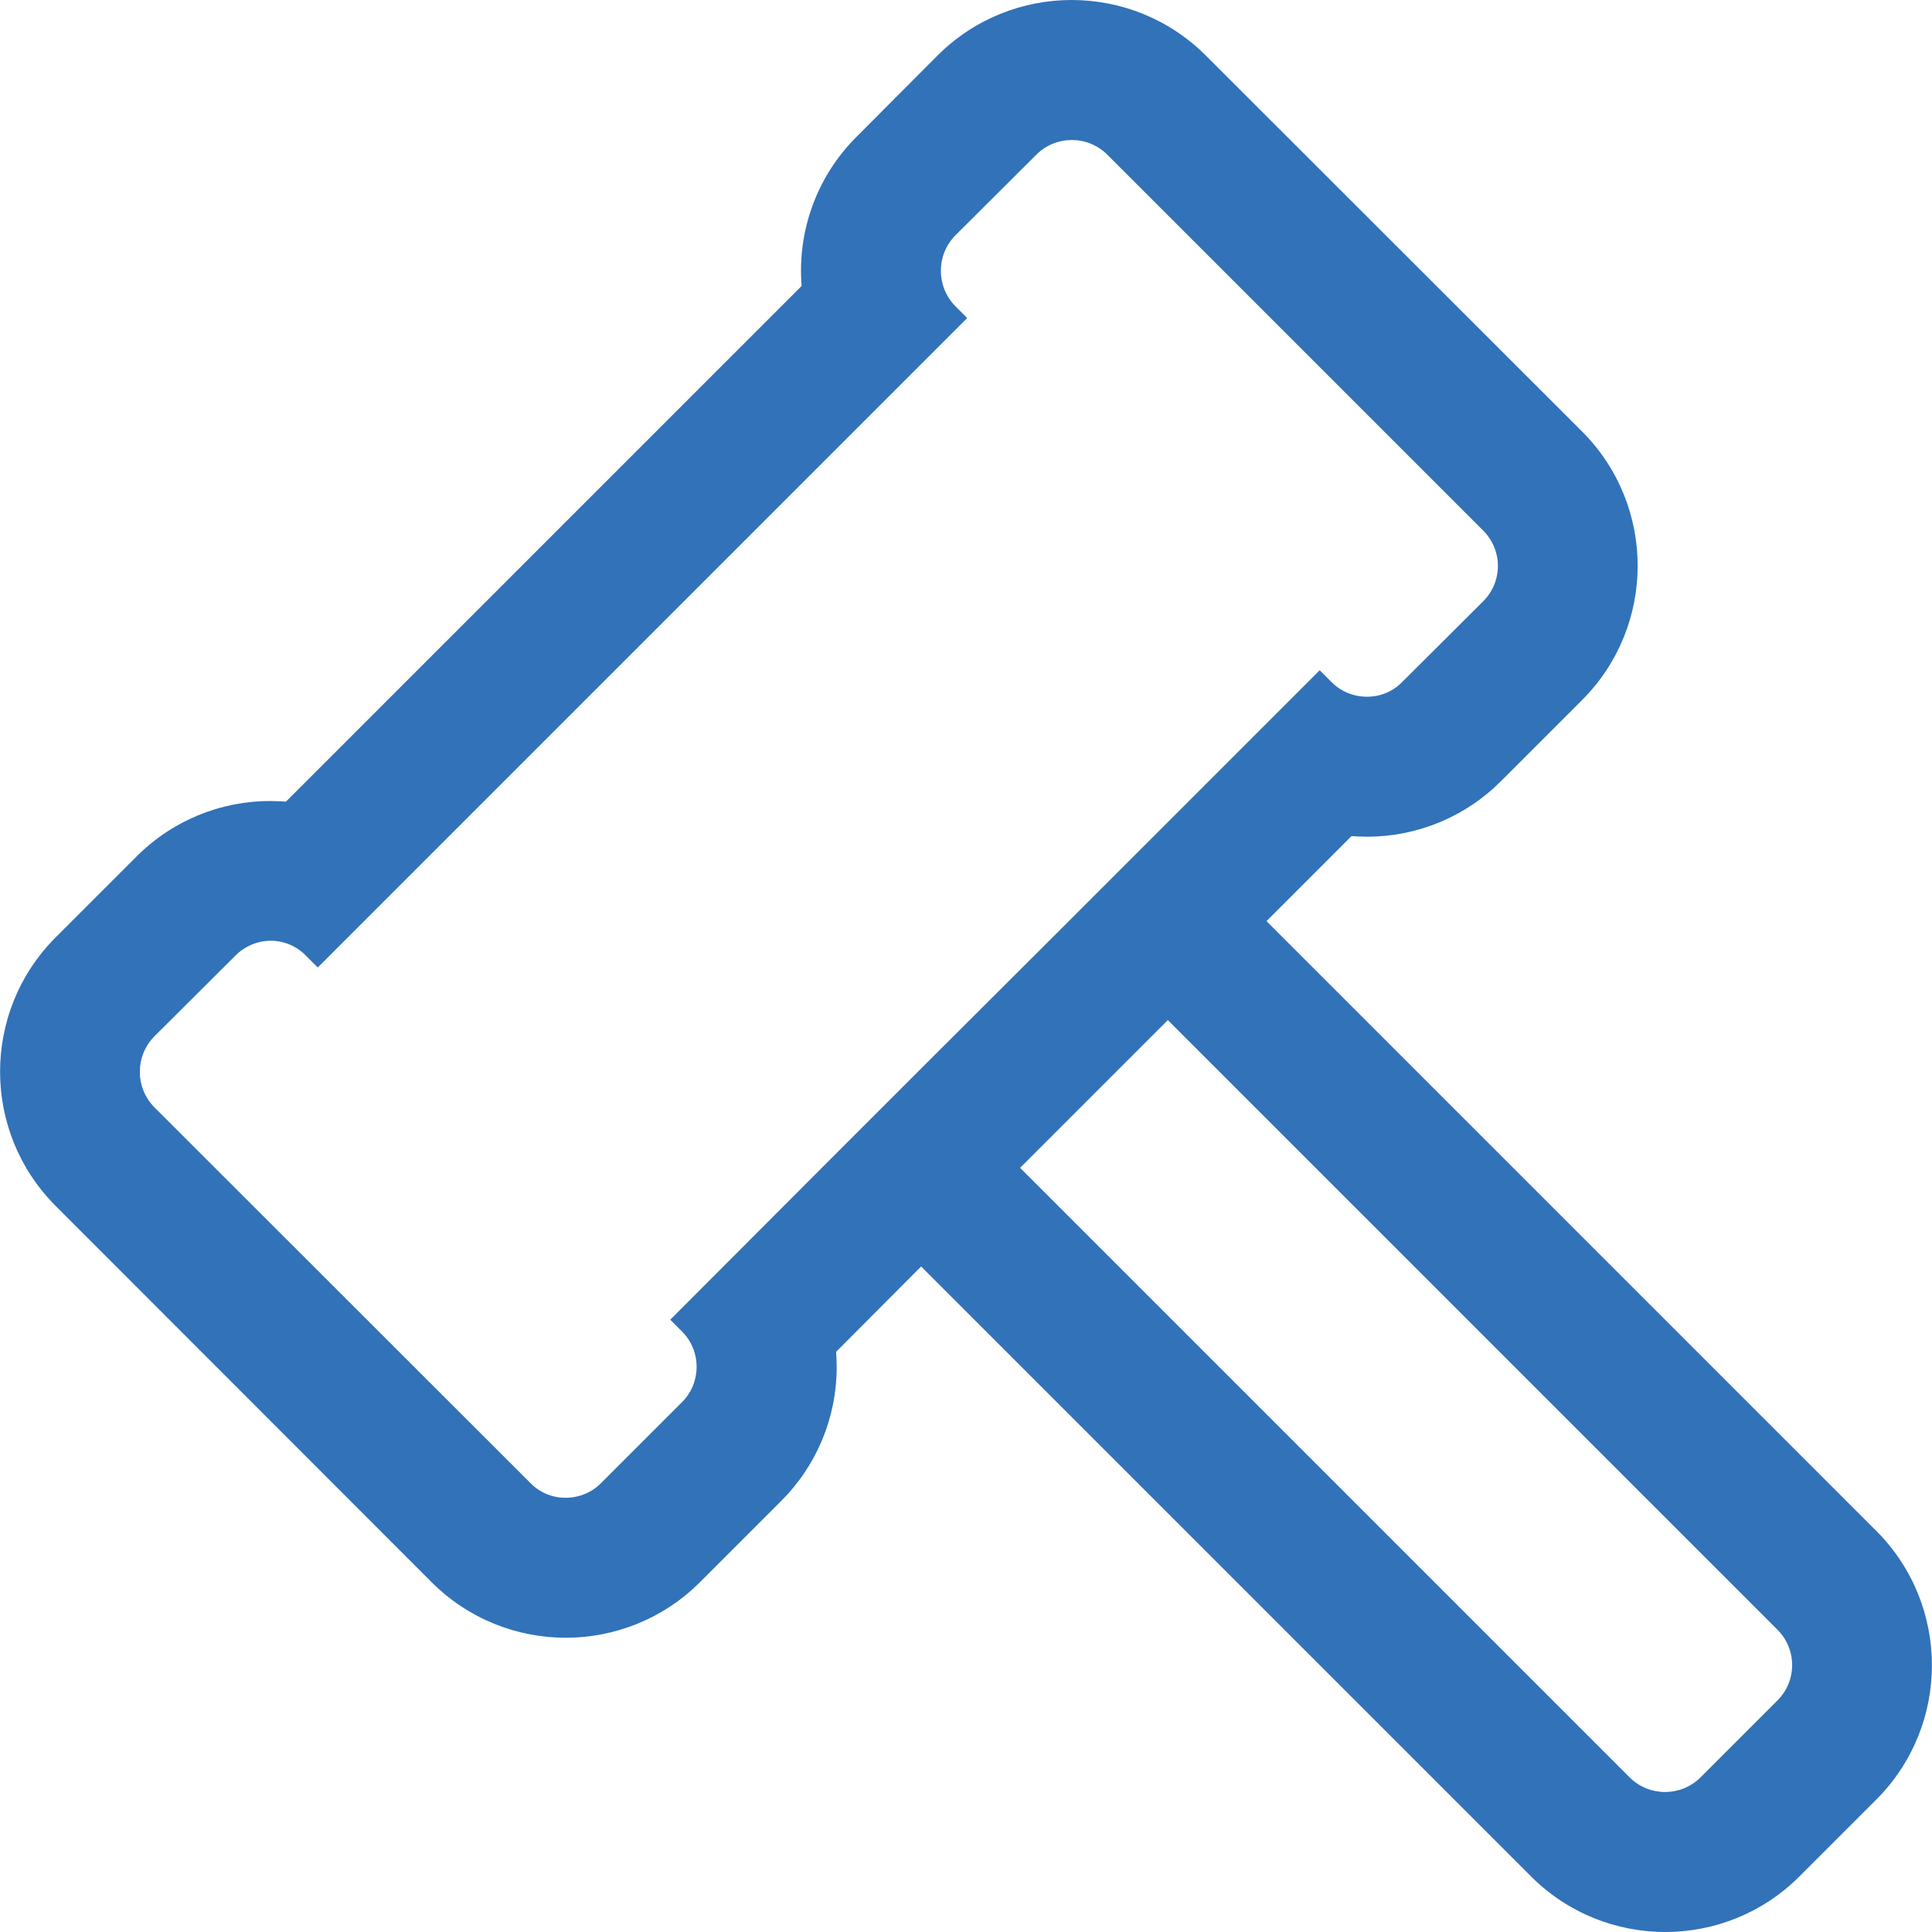
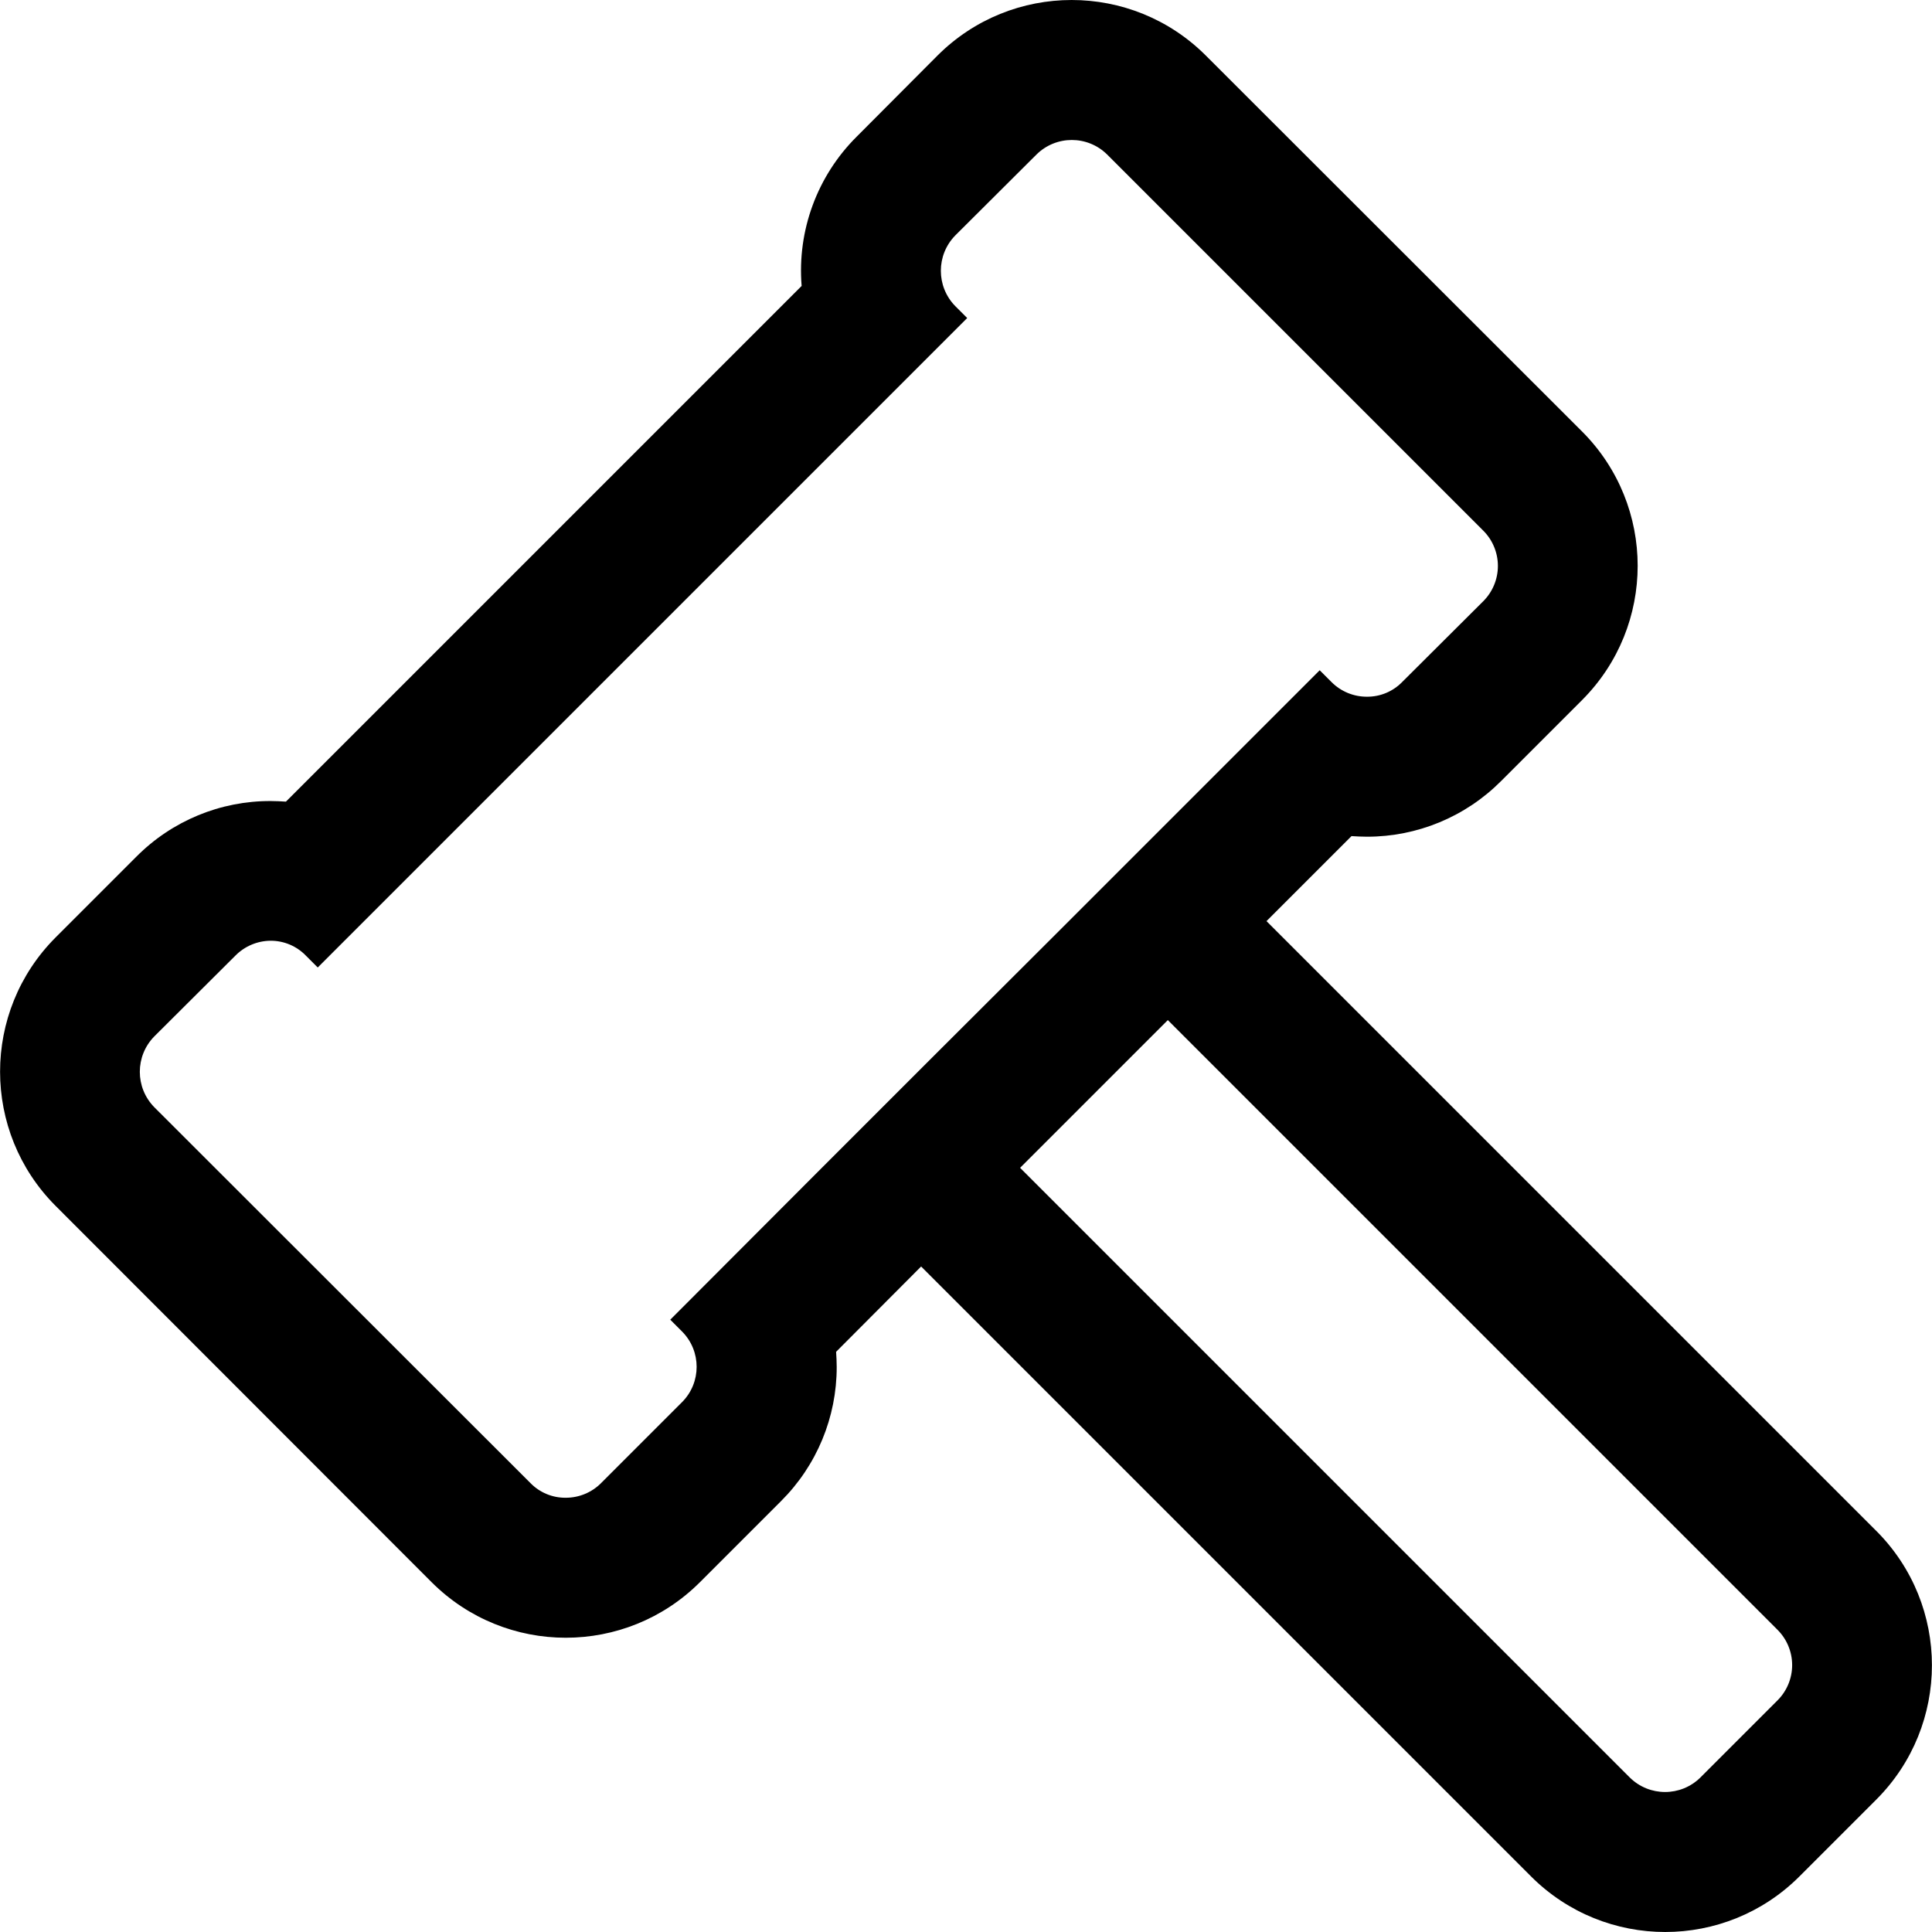
<svg xmlns="http://www.w3.org/2000/svg" width="65" height="65" viewBox="0 0 65 65">
-   <defs>
-     <style>
-       .cls-1 {
-         fill: #3172b9;
-         fill-rule: evenodd;
-       }
-     </style>
-   </defs>
-   <path id="icon" class="cls-1" d="M1226.61,1111.99l2.86-2.86c0.17,0.01.34,0.02,0.52,0.02a6.356,6.356,0,0,0,4.51-1.87l2.73-2.73a6.392,6.392,0,0,0,0-9.03l-12.66-12.65a6.386,6.386,0,0,0-9.03,0l-2.72,2.73a6.352,6.352,0,0,0-1.85,5.02l-17.35,17.35c-0.17-.01-0.34-0.02-0.51-0.02a6.337,6.337,0,0,0-4.52,1.87l-2.72,2.72a6.392,6.392,0,0,0,0,9.03l12.65,12.66a6.386,6.386,0,0,0,9.03,0l2.73-2.73a6.356,6.356,0,0,0,1.87-4.51c0-.18-0.01-0.35-0.02-0.51l2.86-2.87,20.52,20.52a6.386,6.386,0,0,0,9.03,0l2.59-2.59a6.392,6.392,0,0,0,0-9.03Zm-14.91,8.25-5.15,5.16,0.4,0.4a1.684,1.684,0,0,1,0,2.37l-2.73,2.73a1.672,1.672,0,0,1-1.19.49,1.633,1.633,0,0,1-1.18-.49l-12.66-12.65a1.7,1.7,0,0,1,0-2.38l2.73-2.72a1.683,1.683,0,0,1,1.19-.5,1.643,1.643,0,0,1,1.18.5l0.4,0.4,21.85-21.85-0.4-.4a1.7,1.7,0,0,1,0-2.38l2.73-2.72a1.69,1.69,0,0,1,2.38,0l12.65,12.65a1.678,1.678,0,0,1,0,2.38l-2.73,2.72a1.633,1.633,0,0,1-1.18.49,1.672,1.672,0,0,1-1.19-.49l-0.4-.4-5.16,5.16-3.46,3.46-4.62,4.61Zm32.1,17.97-2.59,2.59a1.69,1.69,0,0,1-2.38,0l-20.51-20.51,4.97-4.97,20.51,20.51A1.678,1.678,0,0,1,1243.8,1138.21Z" transform="translate(-1184 -1081)" />
+   <g>
+     <g>
+       <path id="icon" class="cls-1" d="M1226.61,1111.99l2.86-2.86c0.17,0.01.34,0.02,0.52,0.02a6.356,6.356,0,0,0,4.51-1.87l2.73-2.73a6.392,6.392,0,0,0,0-9.03l-12.66-12.65a6.386,6.386,0,0,0-9.03,0l-2.72,2.73a6.352,6.352,0,0,0-1.85,5.02l-17.35,17.35c-0.17-.01-0.34-0.02-0.51-0.02a6.337,6.337,0,0,0-4.52,1.87l-2.72,2.72a6.392,6.392,0,0,0,0,9.03l12.65,12.66a6.386,6.386,0,0,0,9.03,0l2.73-2.73a6.356,6.356,0,0,0,1.87-4.51c0-.18-0.01-0.35-0.02-0.51l2.86-2.87,20.52,20.52a6.386,6.386,0,0,0,9.03,0l2.59-2.59a6.392,6.392,0,0,0,0-9.03Zm-14.91,8.25-5.15,5.16,0.4,0.4a1.684,1.684,0,0,1,0,2.37l-2.73,2.73a1.672,1.672,0,0,1-1.19.49,1.633,1.633,0,0,1-1.18-.49l-12.66-12.65a1.7,1.7,0,0,1,0-2.38l2.73-2.72a1.683,1.683,0,0,1,1.19-.5,1.643,1.643,0,0,1,1.18.5l0.4,0.4,21.85-21.85-0.4-.4a1.7,1.7,0,0,1,0-2.38l2.73-2.72a1.69,1.69,0,0,1,2.38,0l12.65,12.65a1.678,1.678,0,0,1,0,2.38l-2.73,2.72a1.633,1.633,0,0,1-1.18.49,1.672,1.672,0,0,1-1.19-.49l-0.4-.4-5.16,5.16-3.46,3.46-4.62,4.61Zm32.1,17.97-2.59,2.59a1.69,1.69,0,0,1-2.38,0l-20.51-20.51,4.97-4.97,20.51,20.51A1.678,1.678,0,0,1,1243.8,1138.21Z" transform="translate(-1184 -1081)" />
+     </g>
+   </g>
</svg>
